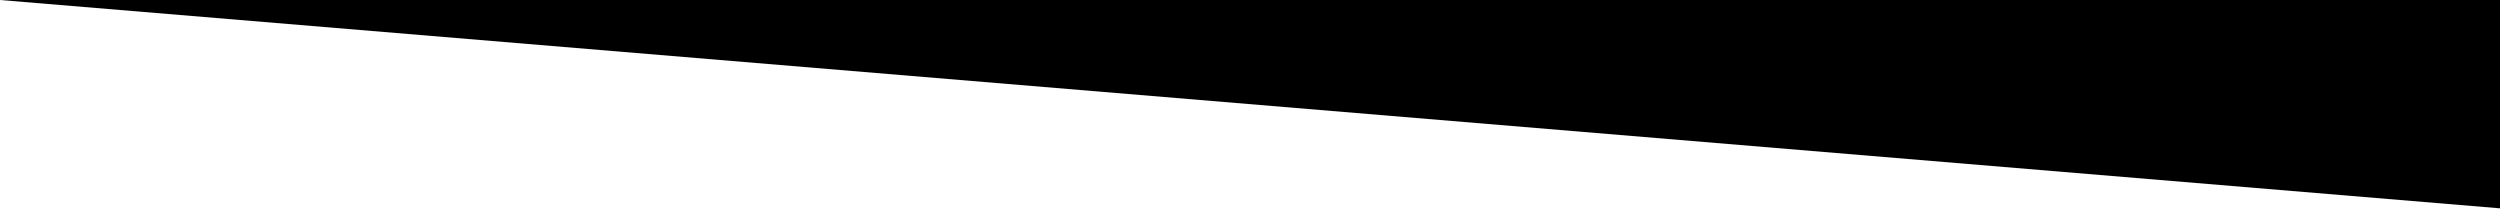
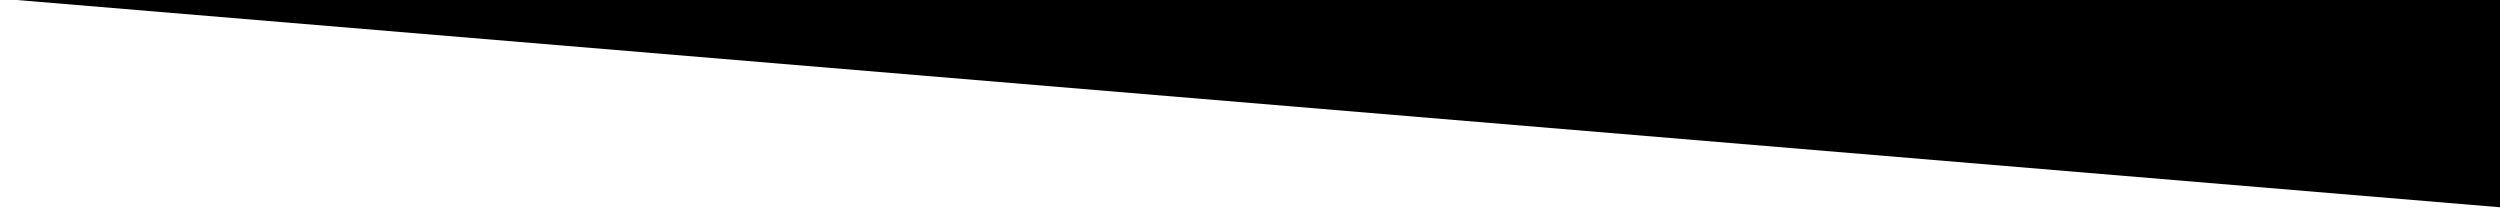
<svg xmlns="http://www.w3.org/2000/svg" width="300mm" height="25mm" viewBox="0 0 300 25" version="1.1" id="svg8">
  <defs id="defs2" />
  <g id="layer1" transform="translate(0,-272)">
-     <path style="fill:#000000;stroke-width:0.132" d="M 300,272 H 0 l 300,25 z" id="rect78" />
+     <path style="fill:#000000;stroke-width:0.145" d="M 313.117,270.488 H -16.103 l 329.22,27.478 z" id="rect78" />
  </g>
</svg>
